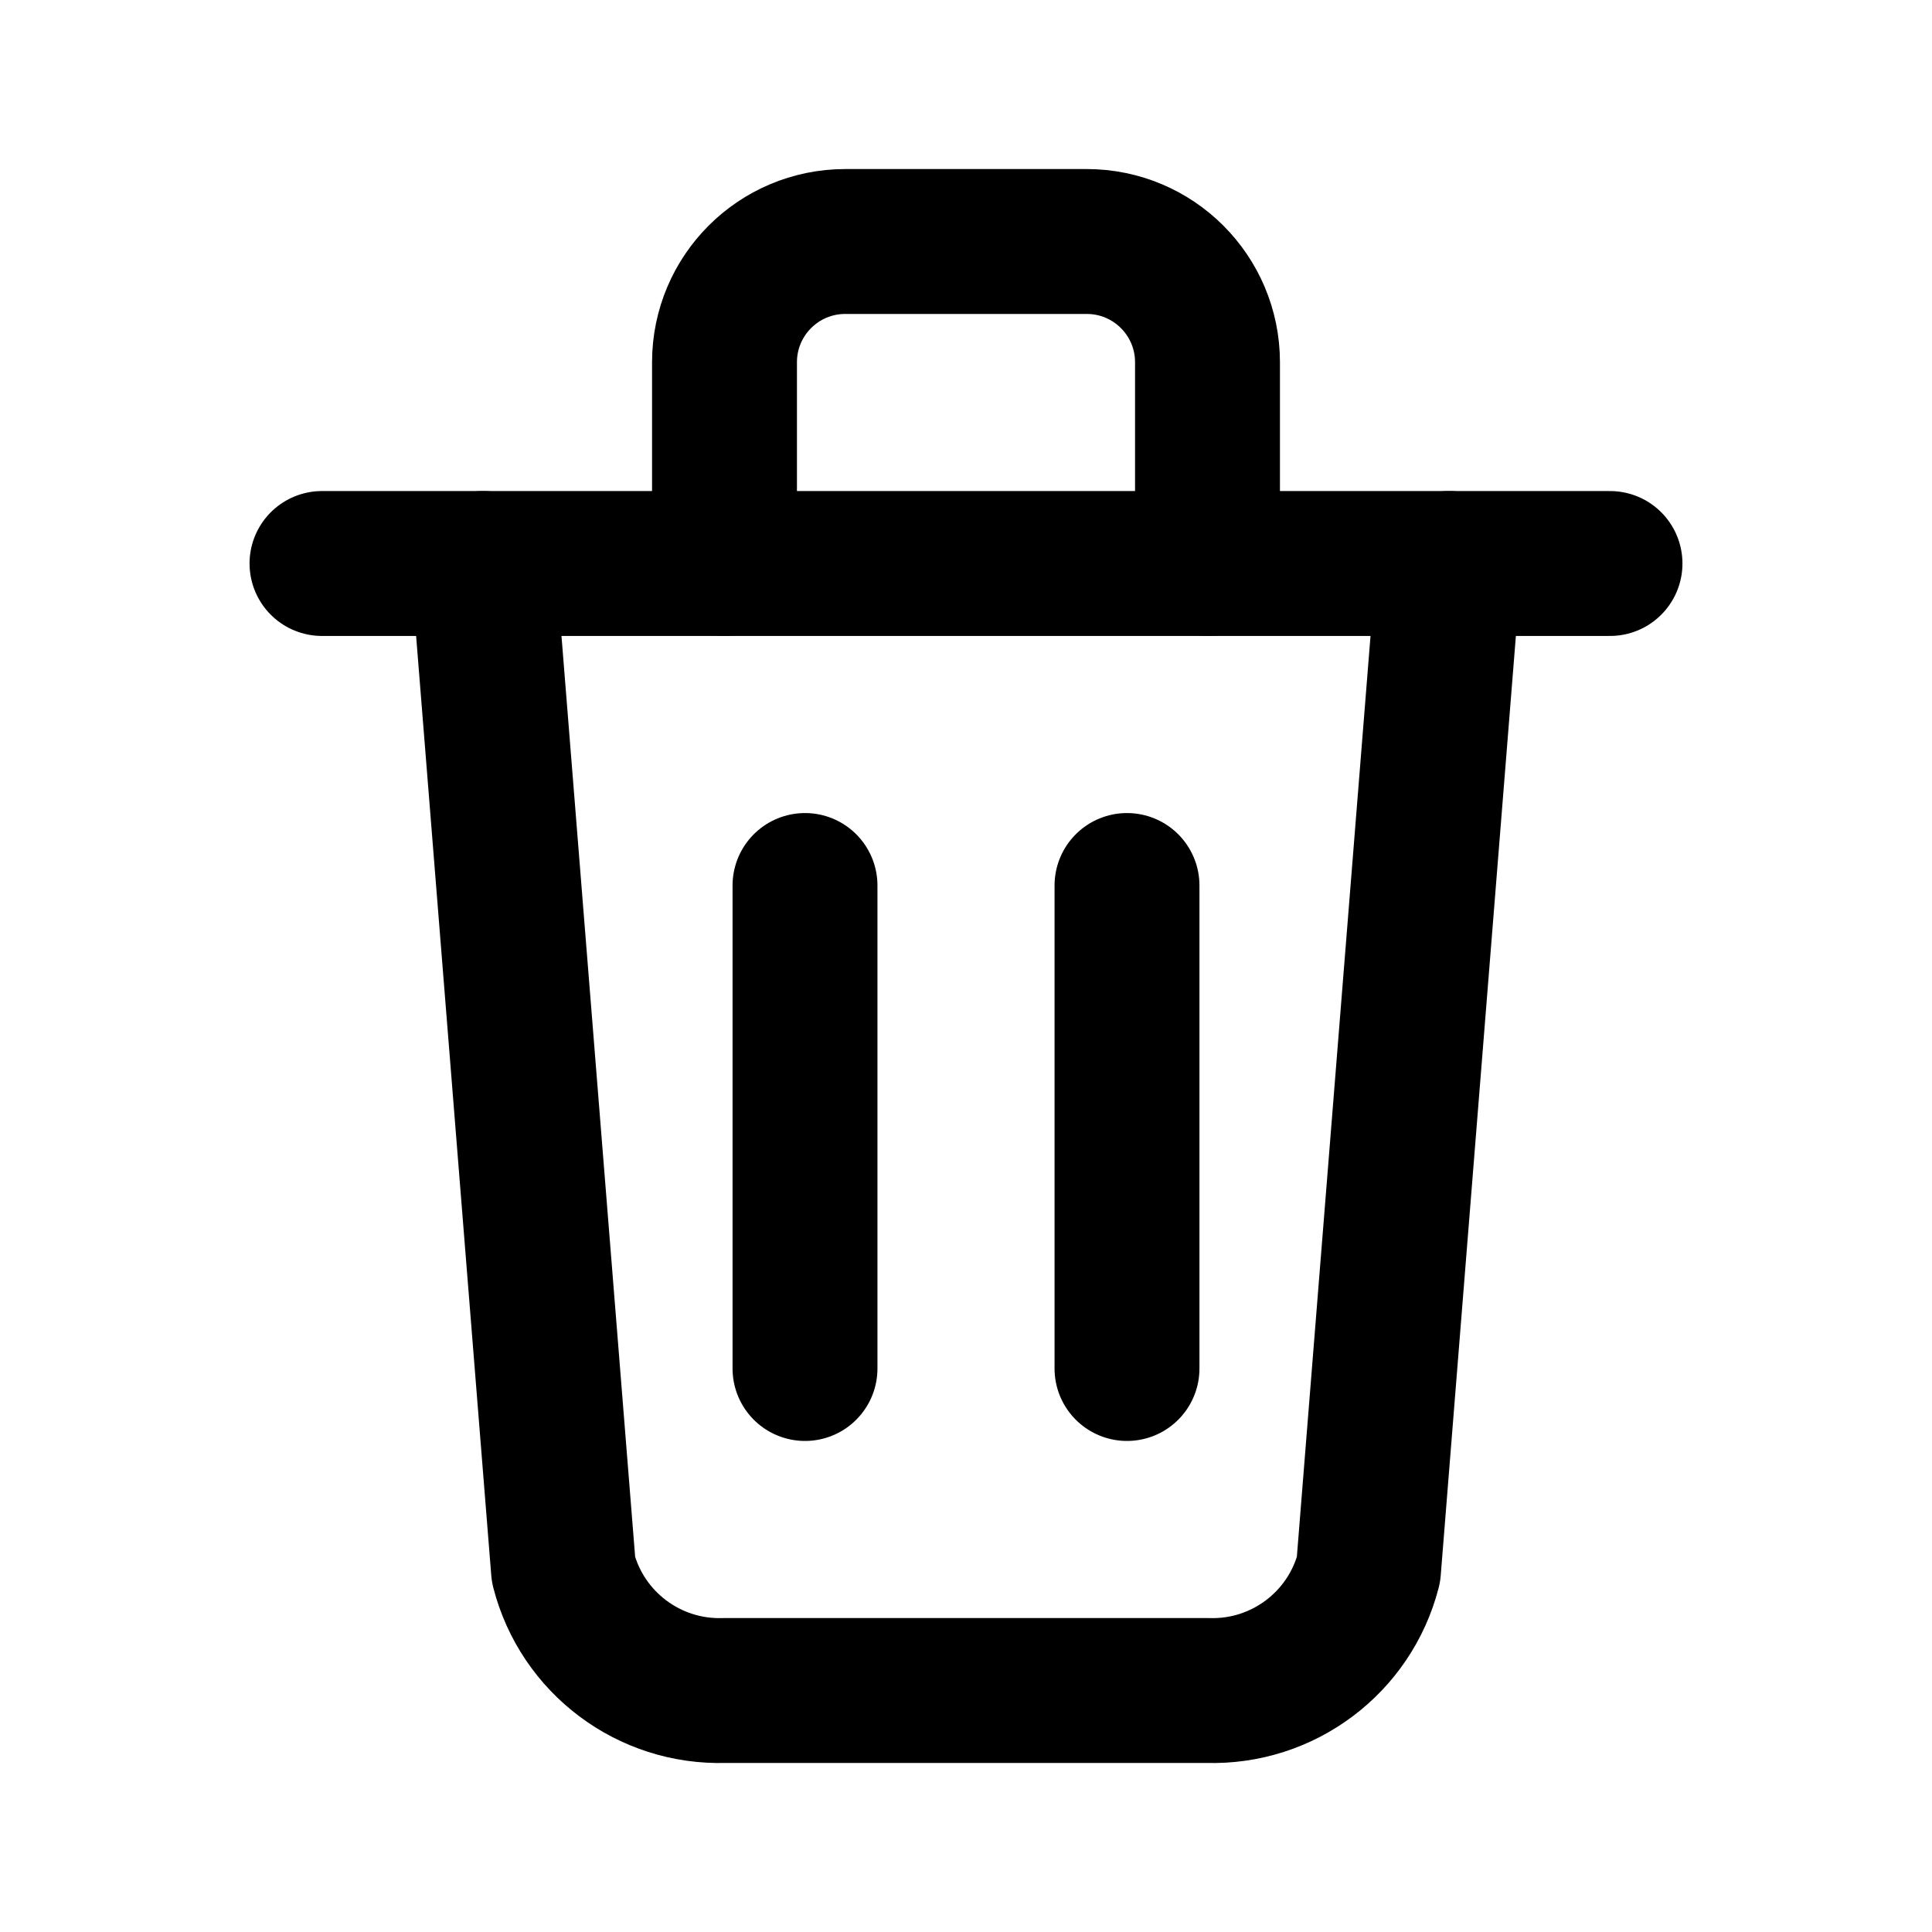
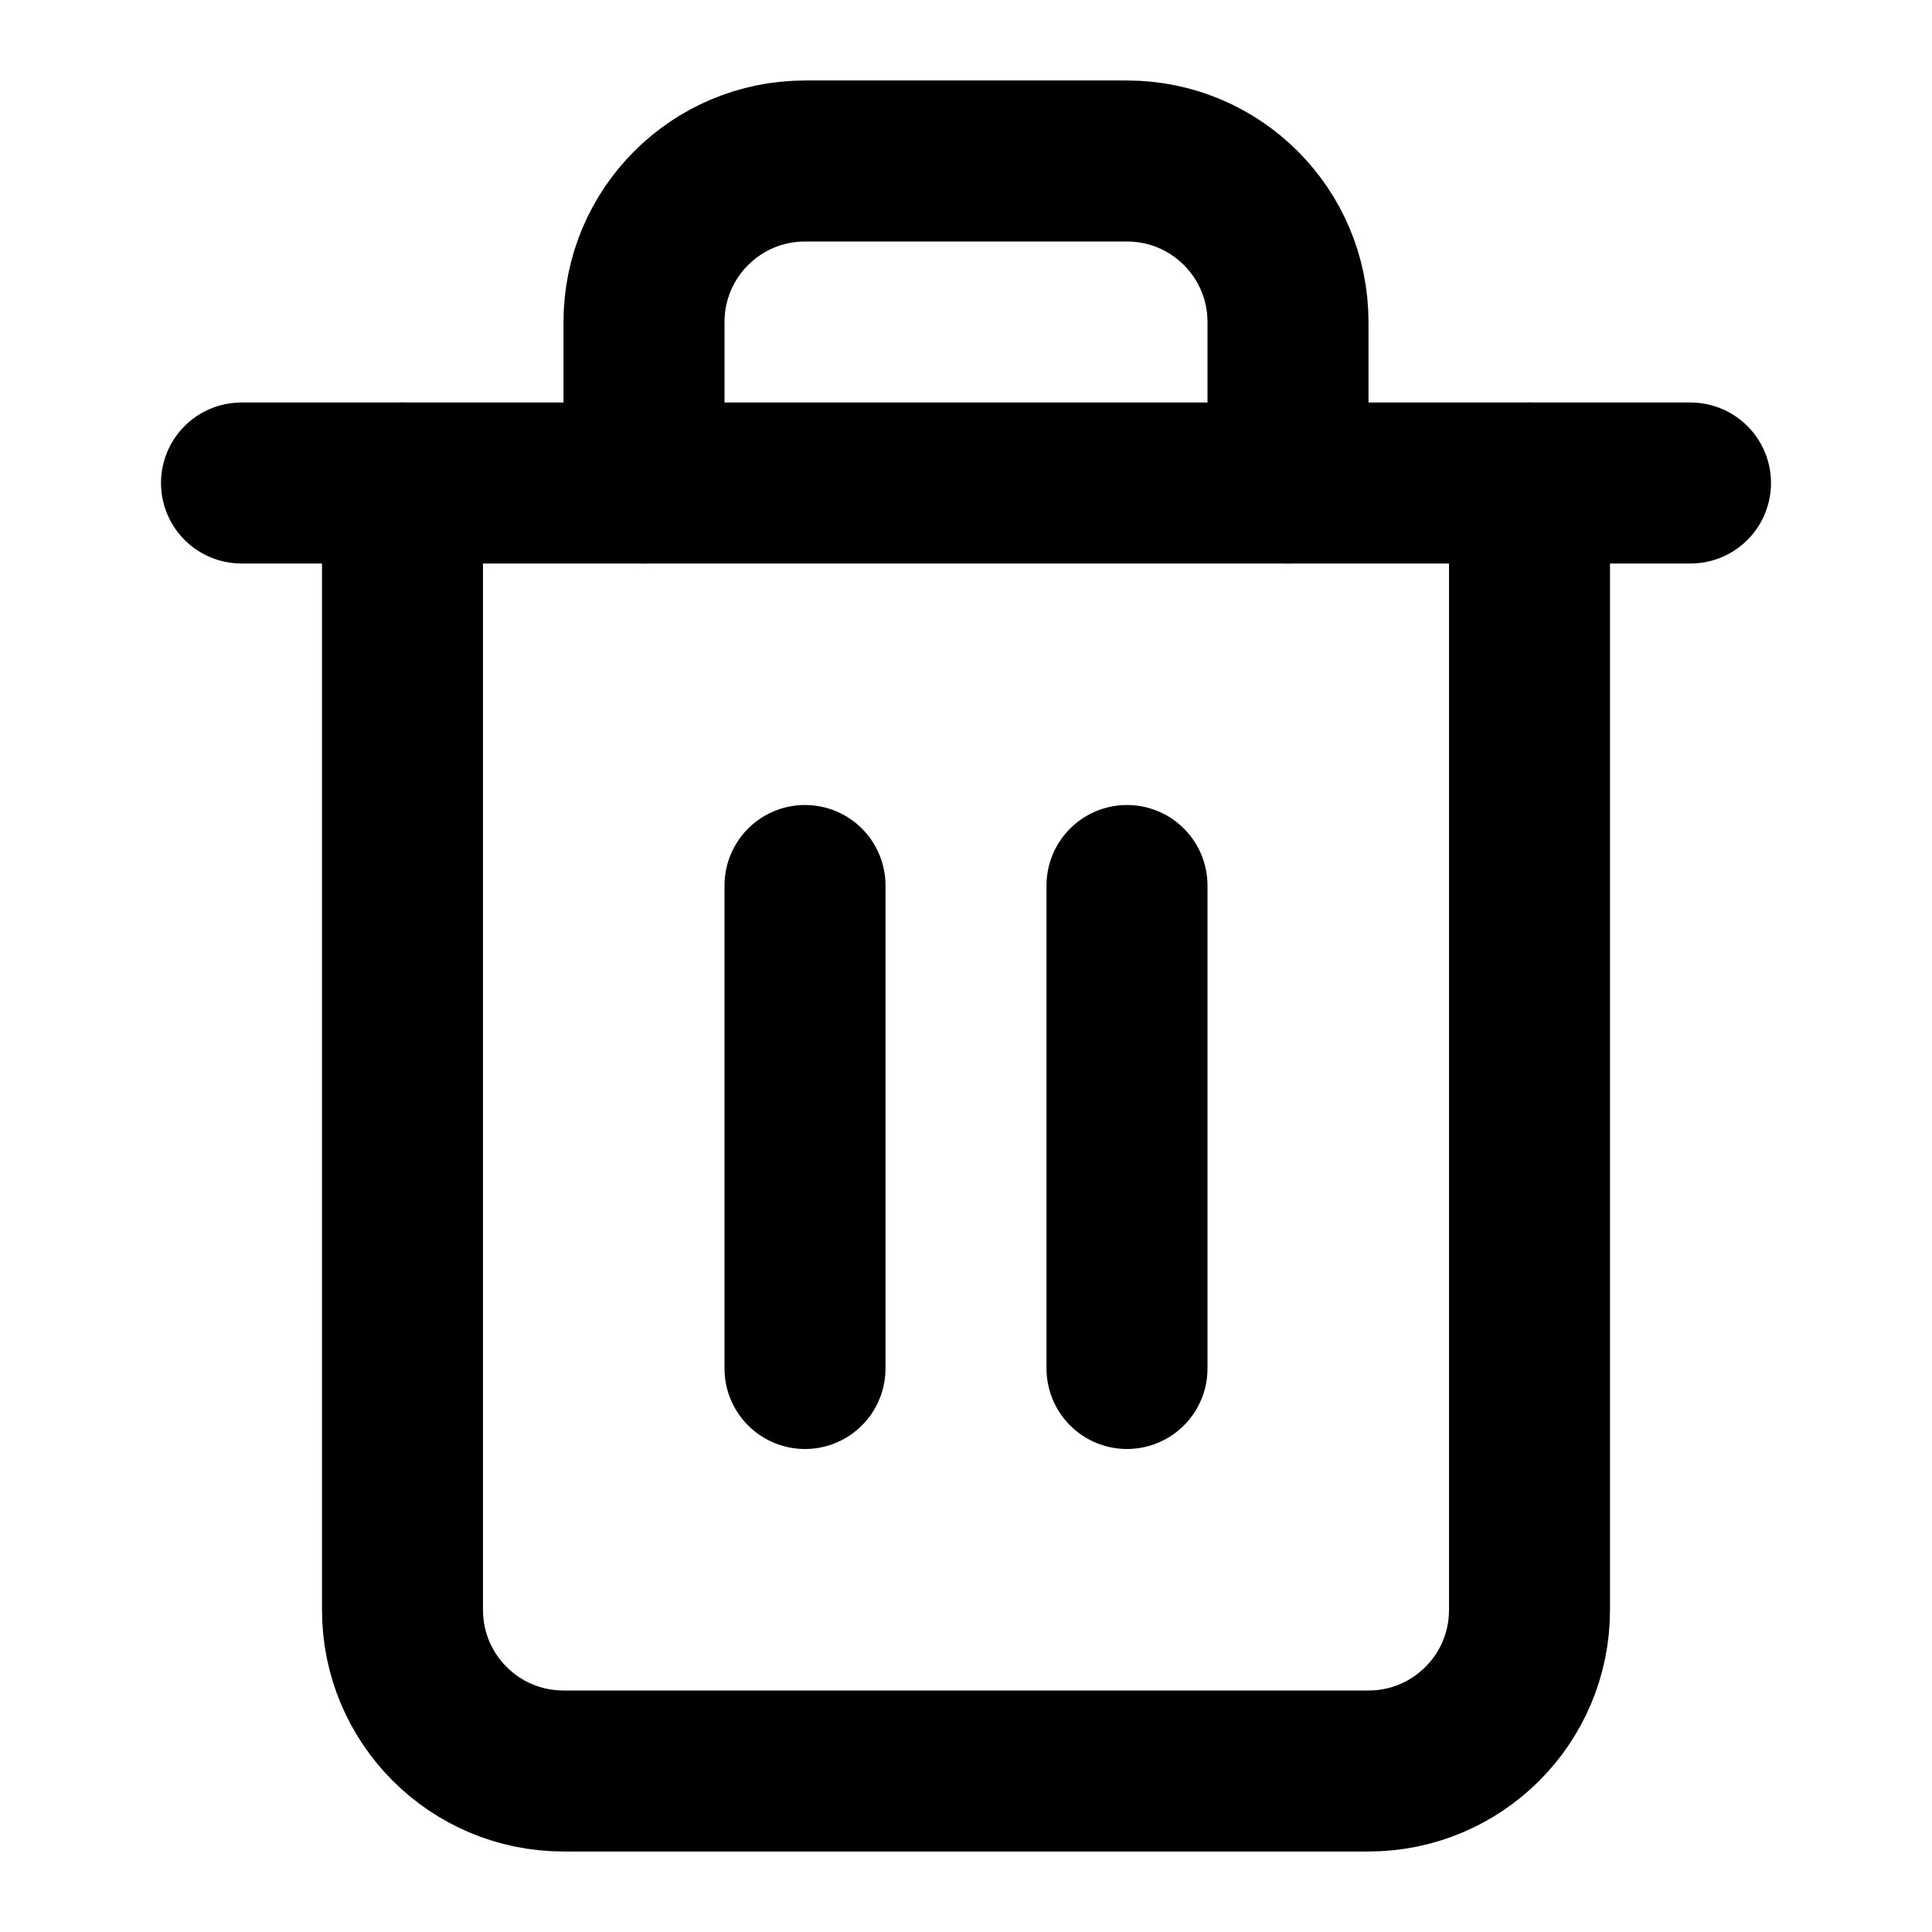
- <svg xmlns="http://www.w3.org/2000/svg" viewBox="0 0 24 24" fill="none" stroke="currentColor" stroke-width="1.8" stroke-linecap="round" stroke-linejoin="round">
-   <path d="M4 7h16" />
-   <path d="M9 7V4.5A1.5 1.5 0 0 1 10.5 3h3A1.5 1.5 0 0 1 15 4.5V7" />
-   <path d="M6 7l1 12.5A2 2 0 0 0 9 21h6a2 2 0 0 0 2-1.5L18 7" />
-   <path d="M10 11v6M14 11v6" />
+ <svg xmlns="http://www.w3.org/2000/svg" width="24" height="24" viewBox="0 0 24 24" fill="none" stroke="currentColor" stroke-width="2" stroke-linecap="round" stroke-linejoin="round">
+   <path d="M10 11v6" />
+   <path d="M14 11v6" />
+   <path d="M19 6v14a2 2 0 0 1-2 2H7a2 2 0 0 1-2-2V6" />
+   <path d="M3 6h18" />
+   <path d="M8 6V4a2 2 0 0 1 2-2h4a2 2 0 0 1 2 2v2" />
</svg>
